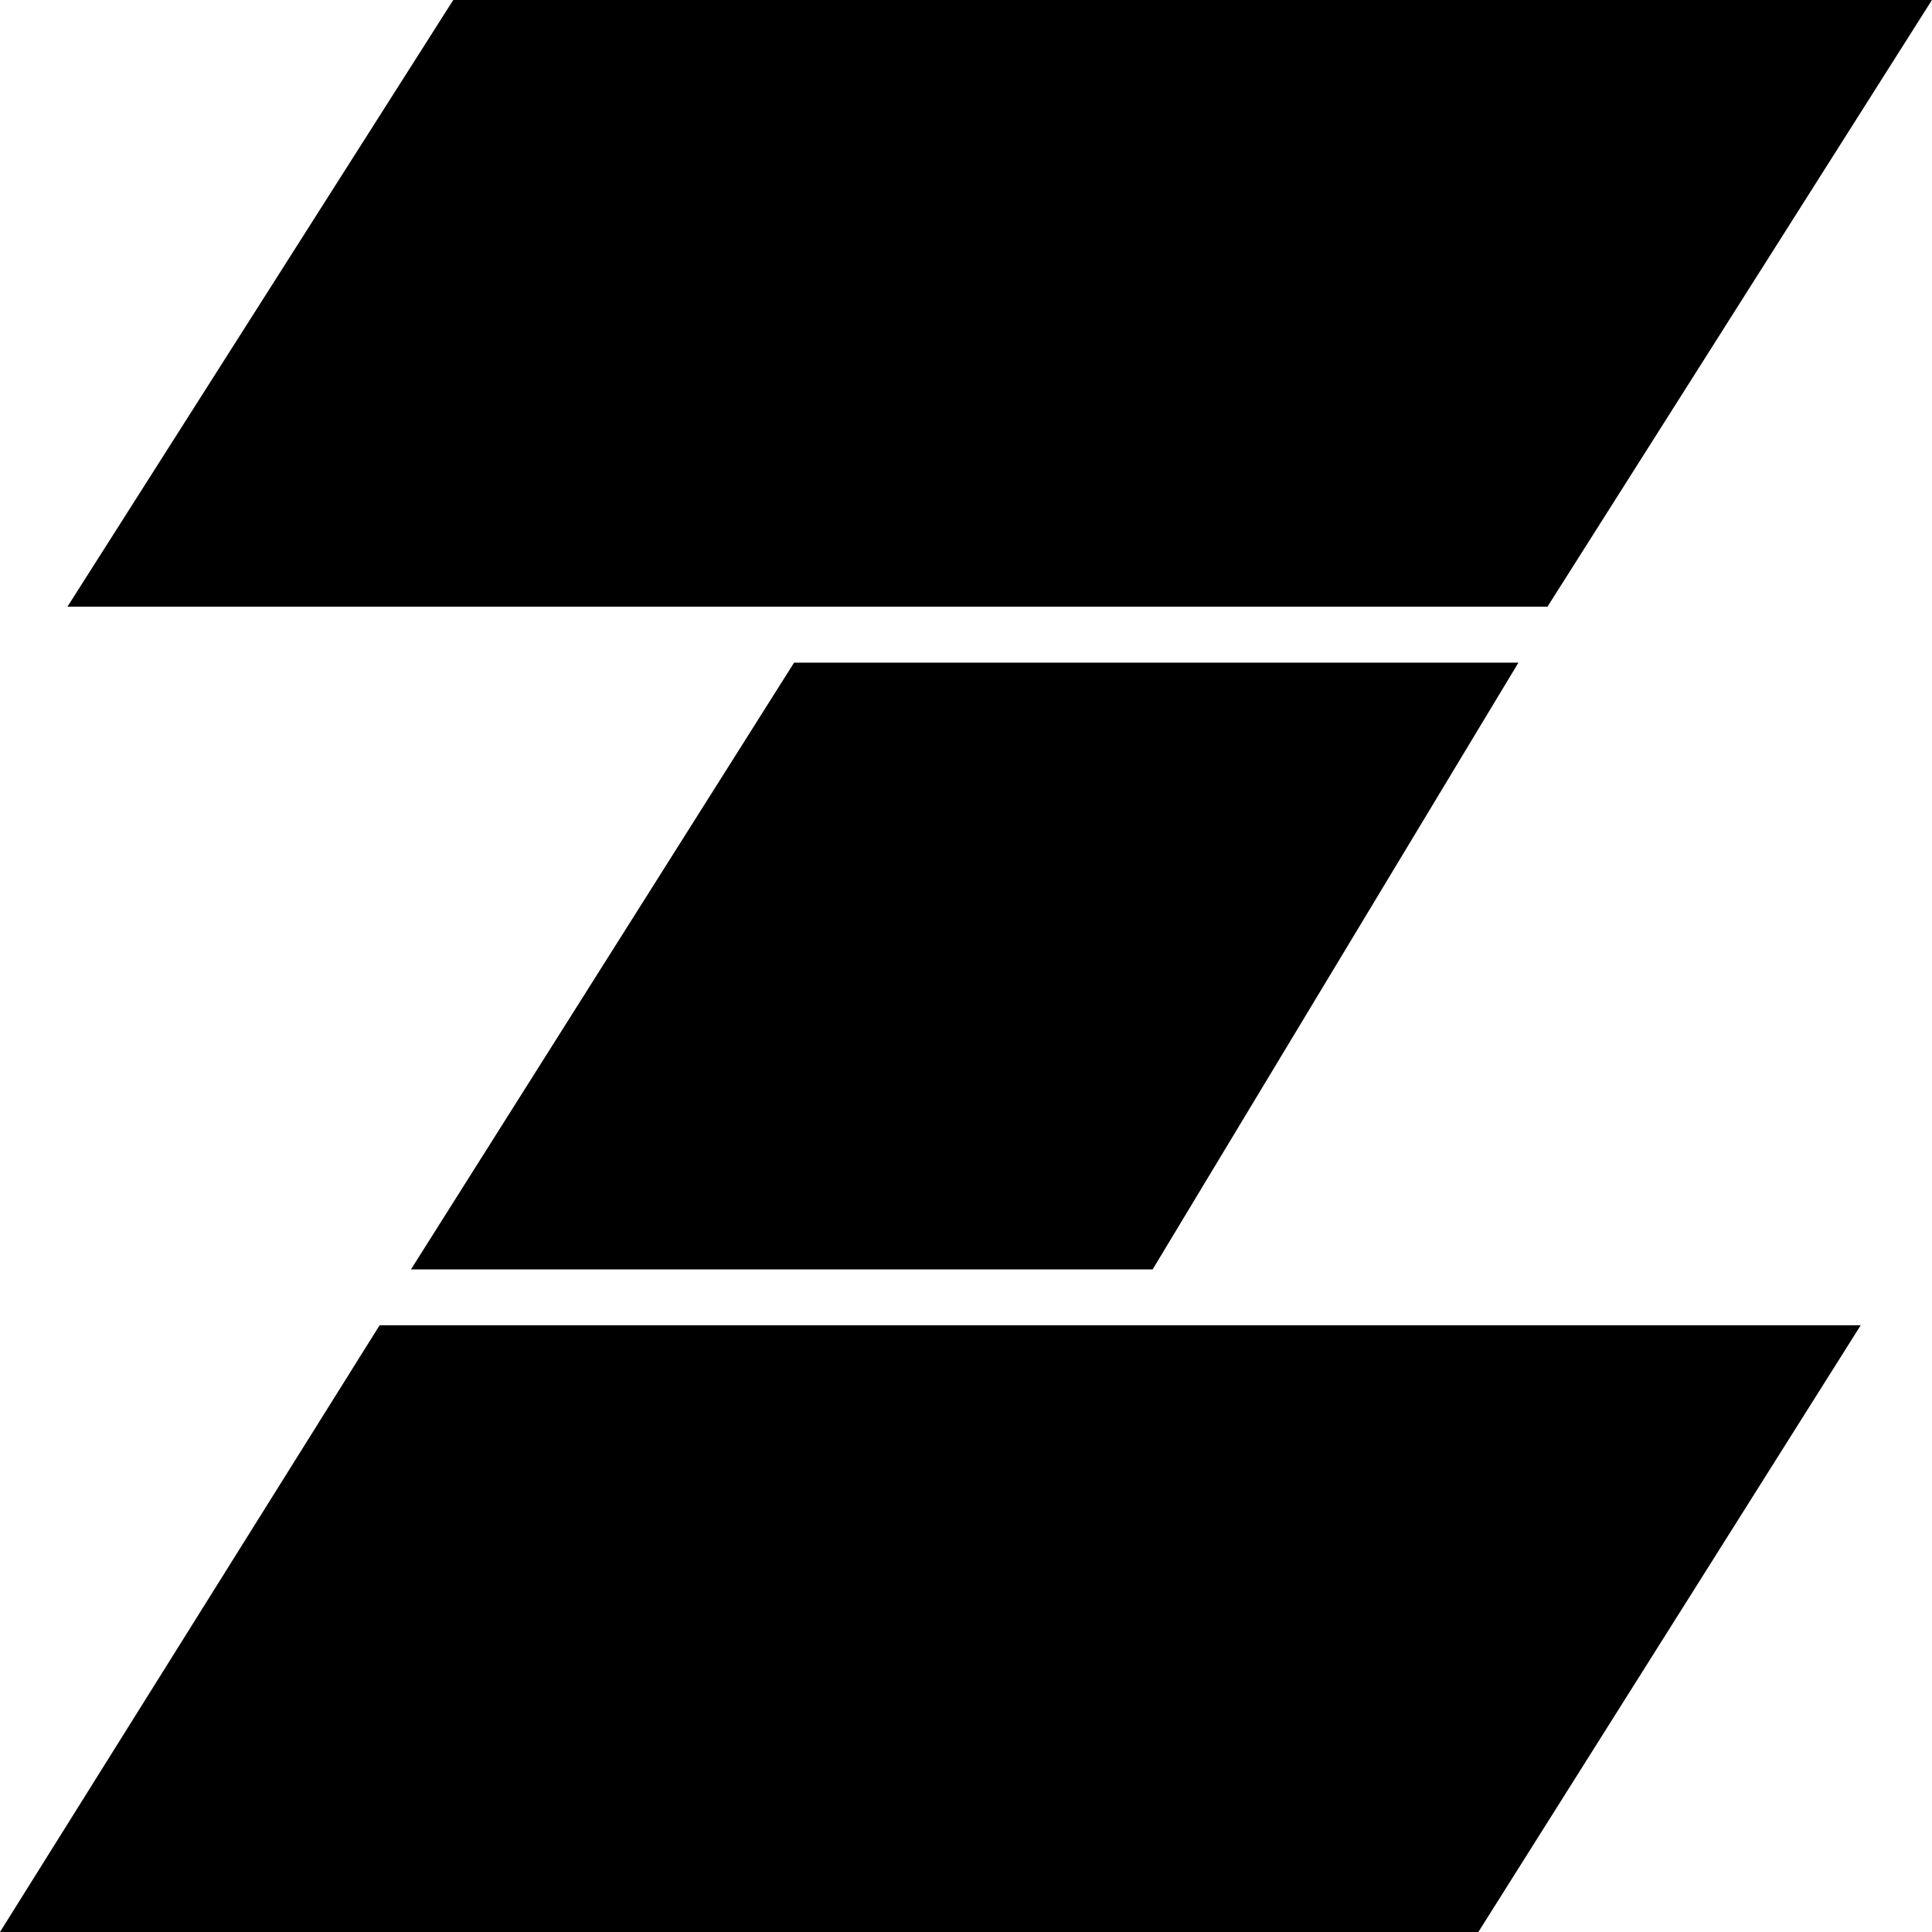
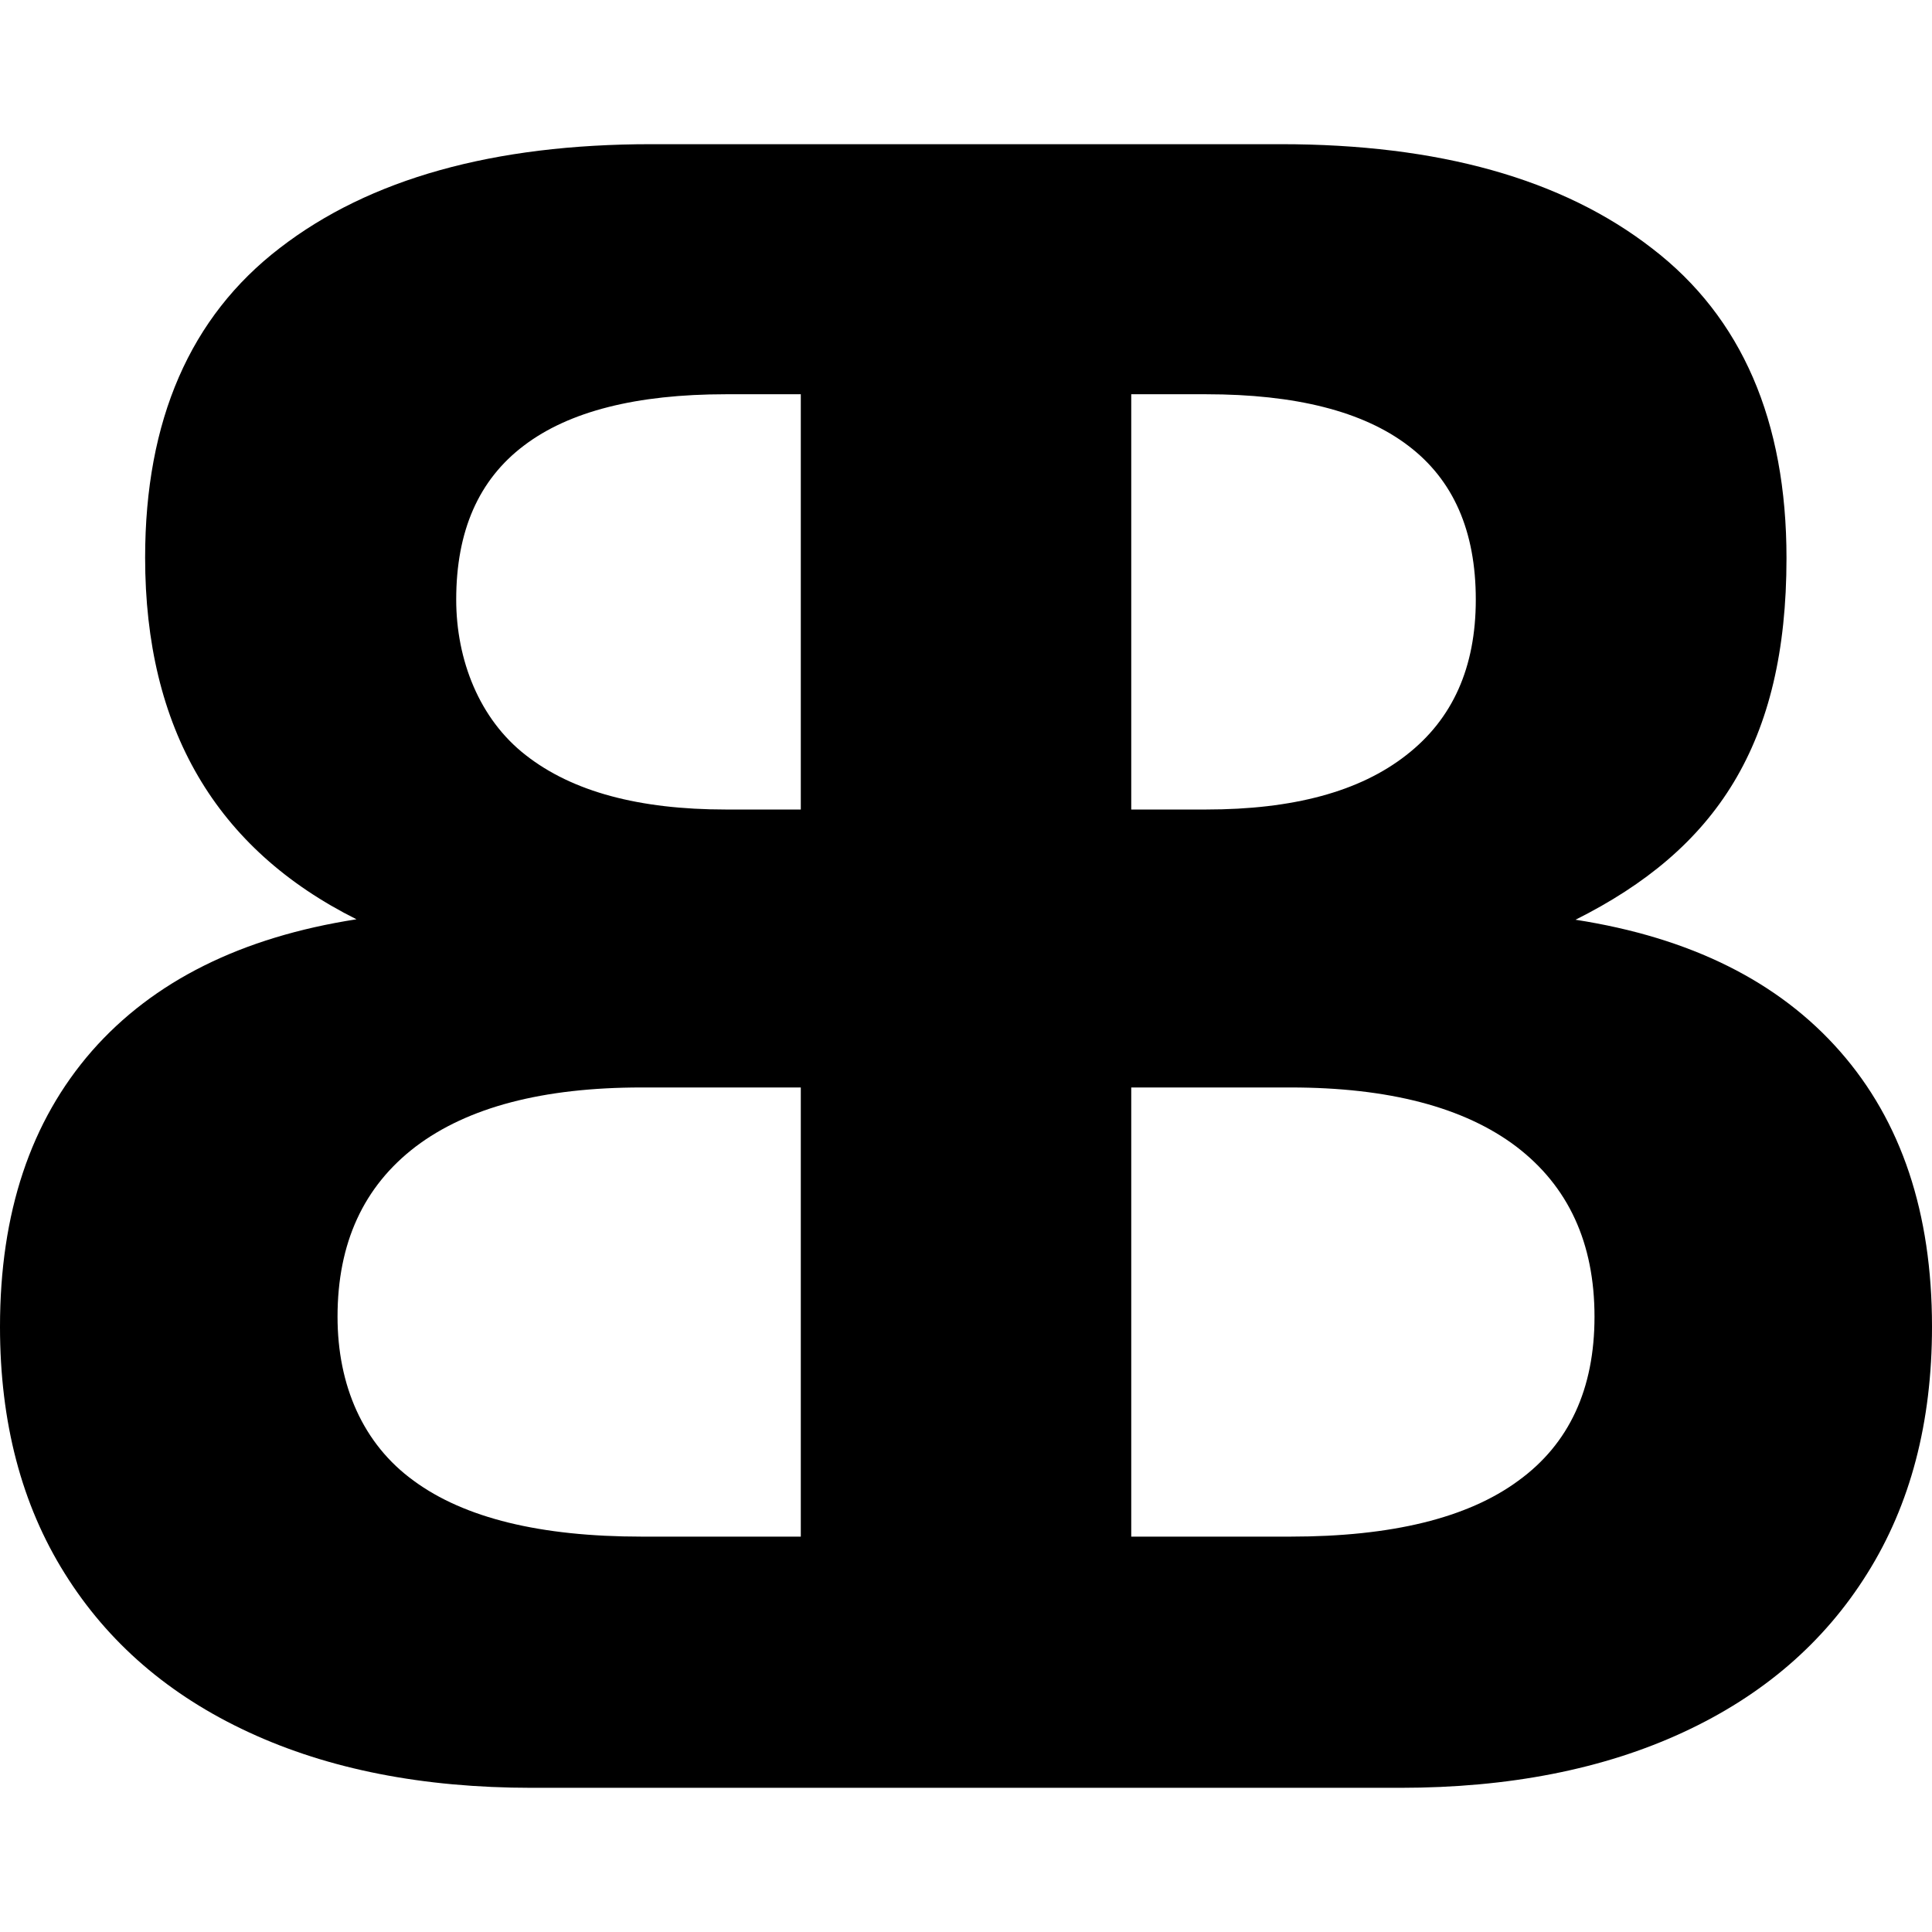
<svg xmlns="http://www.w3.org/2000/svg" width="512" height="512" viewBox="0 0 512 512">
-   <path d="M410.094 160.783H17.871l102.254-160.79h391.868z" />
-   <path d="M305.464 336.398H108.914l101.529-160.79h191.956Z" />
-   <path d="M391.781 512.0H0.0l100.601-160.79h392.506z" />
+   <path d="M172.57,38.21C130.76,38.21 97.92,47.38 74.16,65.72 50.39,83.96 38.46,111.38 38.46,147.77 38.46,193.03 57.19,224.98 94.47,243.62 64,248.35 40.63,259.99 24.36,278.52 8.09,297.17 0,321.42 0,351.6 0,376.94 5.72,398.74 17.16,416.99 28.6,435.32 44.86,449.33 65.98,459.09 87.07,468.86 112.02,473.79 140.92,473.79h230.16c28.8,0 53.84,-4.93 74.95,-14.7 21.11,-9.76 37.37,-23.77 48.81,-42.1 11.45,-18.25 17.16,-40.05 17.16,-65.39 0,-30.18 -8.09,-54.43 -24.36,-72.96 -16.26,-18.53 -39.64,-30.17 -70.11,-34.9 37.28,-18.64 55.91,-46.59 55.91,-95.84 0,-36.39 -11.83,-63.81 -35.59,-82.05C414.07,47.38 381.24,38.21 339.43,38.21zM299.79,104.48h19.82c23.76,0 41.6,4.53 53.54,13.6 12.03,9.08 17.95,22.69 17.95,40.82 0,17.95 -6.11,31.66 -18.44,41.23 -12.33,9.66 -29.98,14.4 -53.05,14.4h-19.82zm-160.45,95.65c-12.33,-9.57 -18.44,-25.28 -18.44,-41.23 0,-18.13 5.92,-31.74 17.95,-40.82 11.93,-9.07 29.78,-13.6 53.54,-13.6h19.83v110.05h-19.83c-23.07,0 -40.72,-4.74 -53.05,-14.4M299.79,288.19h42.2c26.04,0 46.06,5.23 59.86,15.68 13.81,10.55 20.71,25.55 20.71,45.07 0,19.13 -6.71,33.72 -20.22,43.49 -13.4,9.86 -33.53,14.79 -60.35,14.79h-42.2zm-190.13,104.24c-13.51,-9.77 -20.21,-25.36 -20.21,-43.49 0,-19.52 6.89,-34.52 20.7,-45.07 13.81,-10.45 33.72,-15.68 59.86,-15.68h42.21v119.03h-42.21c-26.82,0 -46.94,-4.93 -60.35,-14.79" />
</svg>
